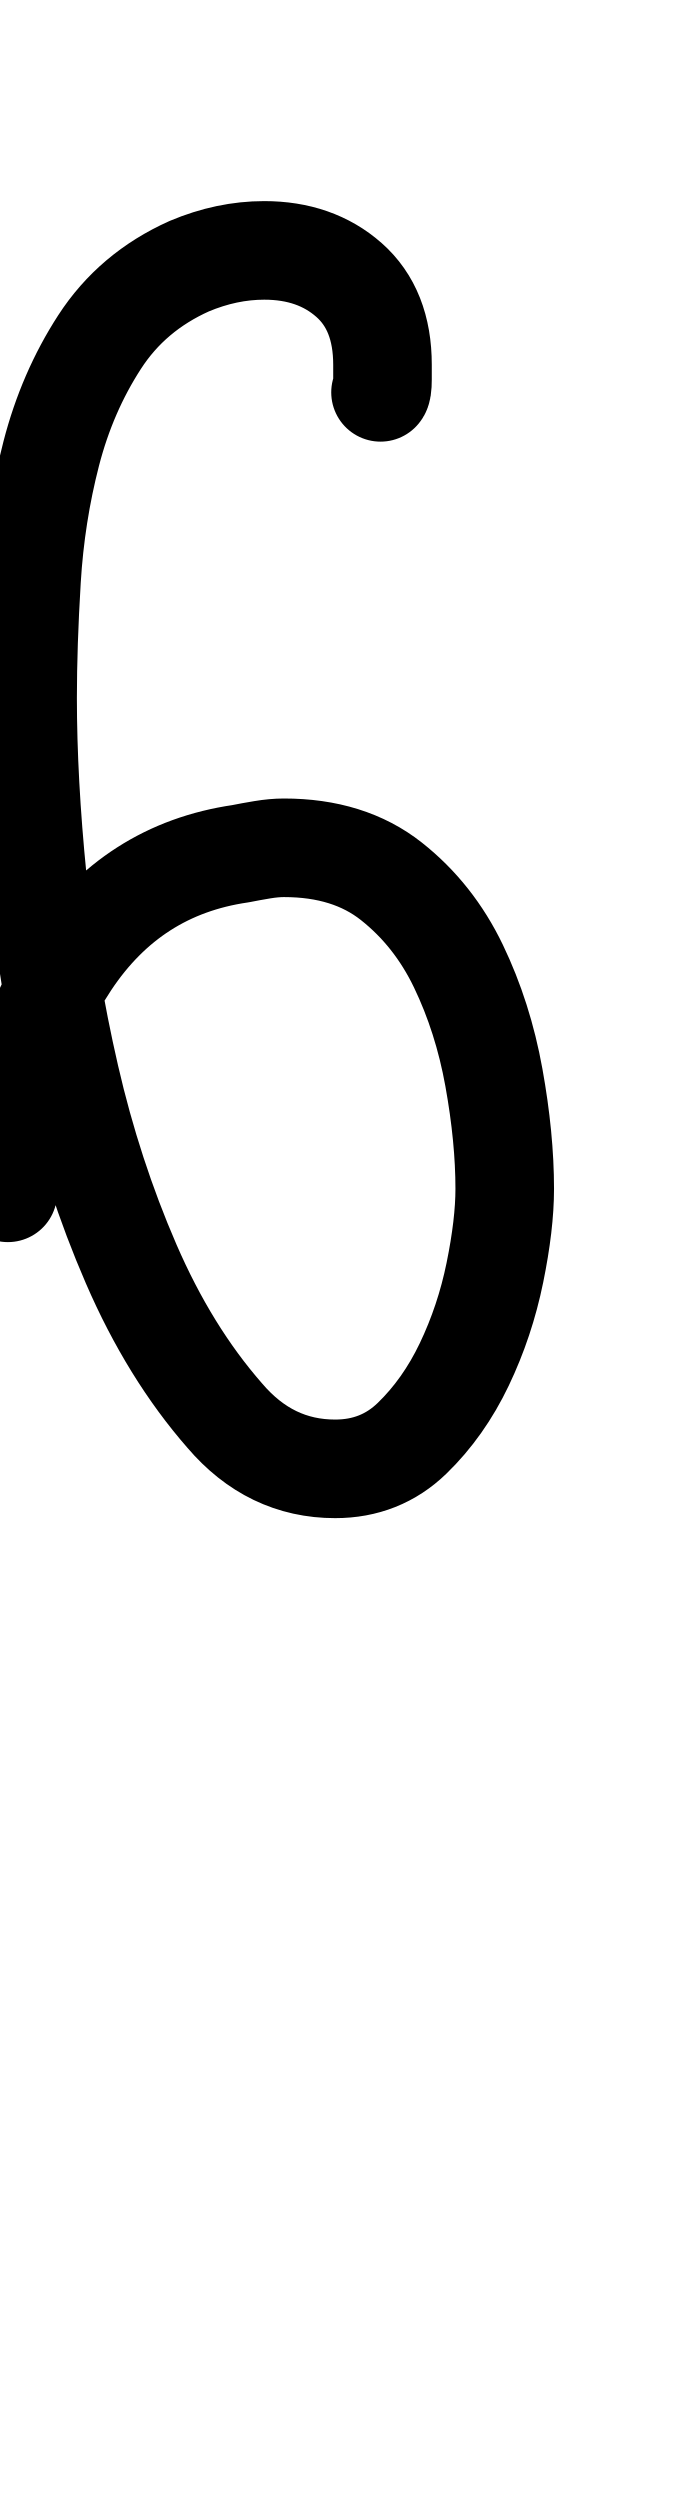
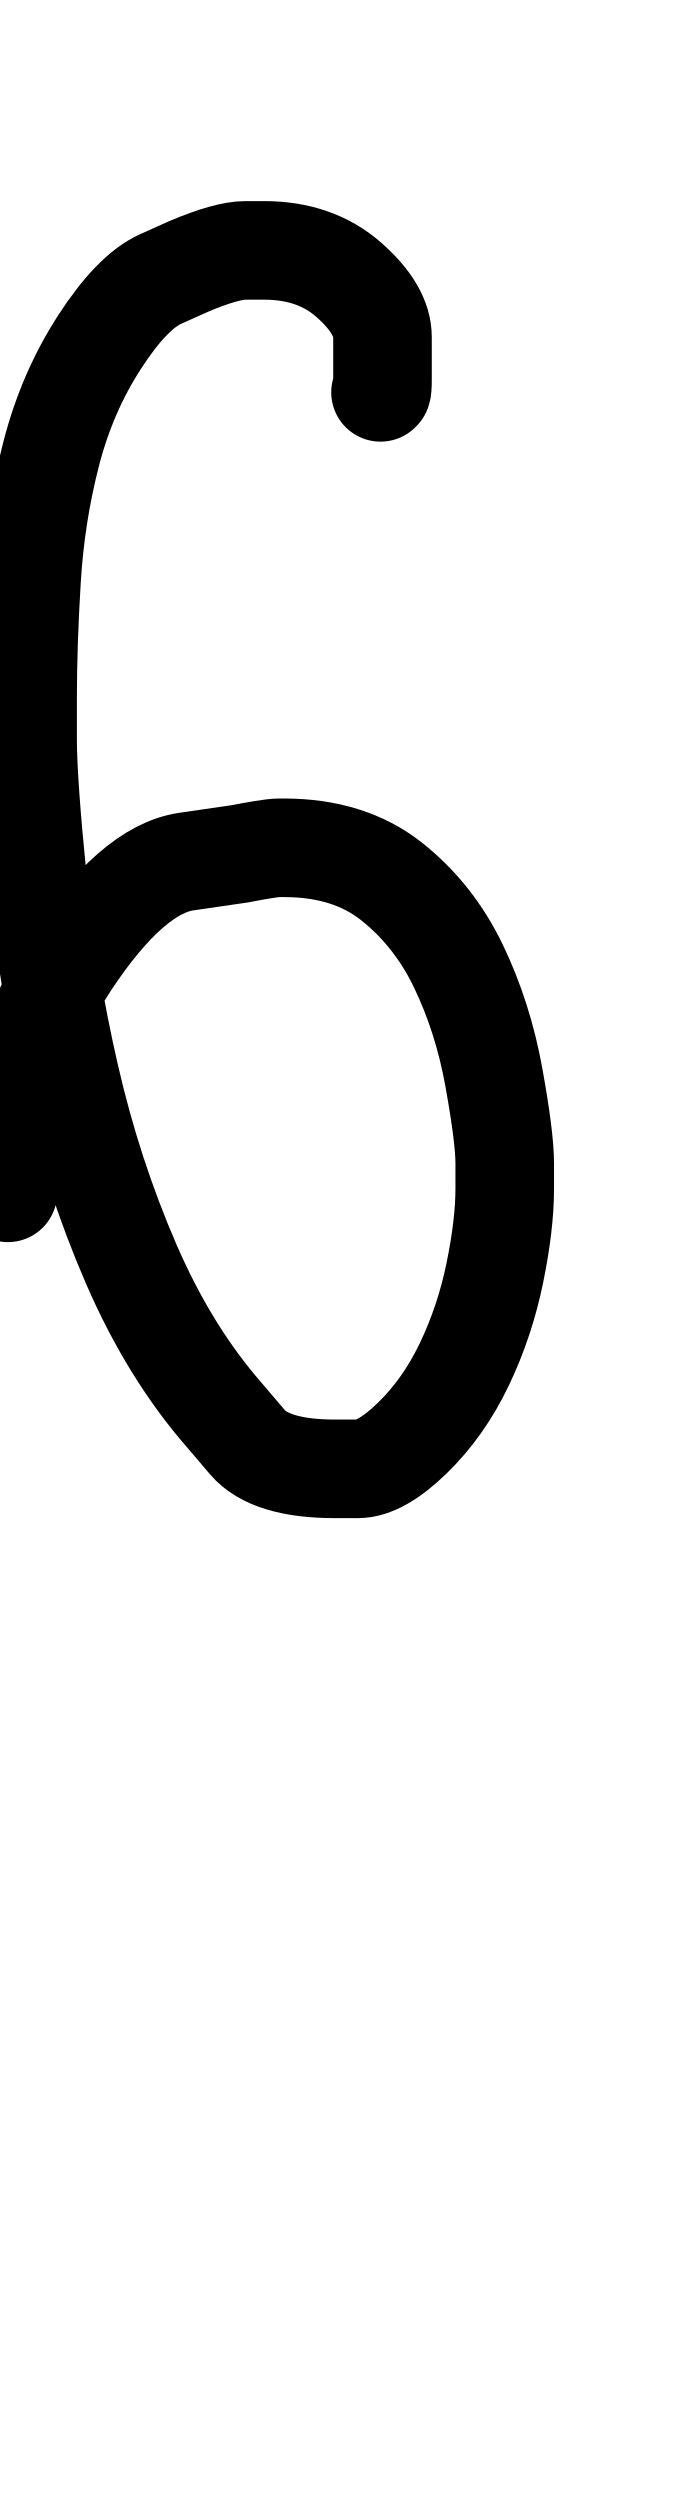
<svg xmlns="http://www.w3.org/2000/svg" width="347" height="1268" viewBox="0 0 347 1268" data-advance="347" data-ascent="750" data-descent="-518" data-vertical-extent="1268" data-units-per-em="1000" data-glyph-name="six" data-codepoint="54" fill="none" stroke="currentColor" stroke-width="50" stroke-linecap="round" stroke-linejoin="round">
-   <path d="M194 185Q194 187 194.0 192.5Q194 198 193 199Q194 198 194.0 192.5Q194 187 194 185ZM4 605Q4 536 35.5 488.5Q67 441 122 433Q127 432 133.0 431.0Q139 430 144 430Q177 430 198.5 447.0Q220 464 232.5 490.0Q245 516 250.5 546.5Q256 577 256 603Q256 621 251.0 645.5Q246 670 235.5 692.0Q225 714 209.0 729.5Q193 745 170 745Q137 745 114 718Q86 686 66.5 641.0Q47 596 35.5 546.0Q24 496 19.0 446.0Q14 396 14 354Q14 327 16.0 294.0Q18 261 26.0 230.0Q34 199 50.5 173.5Q67 148 96 135Q115 127 134 127Q160 127 177.0 142.0Q194 157 194 185Q194 157 177.0 142.0Q160 127 134 127Q115 127 96 135Q67 148 50.5 173.5Q34 199 26.0 230.0Q18 261 16.0 294.0Q14 327 14 354Q14 396 19.0 446.0Q24 496 35.5 546.0Q47 596 66.5 641.0Q86 686 114 718Q137 745 170 745Q193 745 209.0 729.5Q225 714 235.5 692.0Q246 670 251.0 645.5Q256 621 256 603Q256 577 250.5 546.5Q245 516 232.5 490.0Q220 464 198.5 447.0Q177 430 144 430Q139 430 133.0 431.0Q127 432 122 433Q67 441 35.5 488.5Q4 536 4 605Z" />
+   <path d="M193 199Q193 199 193.5 198.5Q194 198 194.0 192.5Q194 187 194 185M194 185Q194 185 194.0 171.0Q194 157 177.0 142.0Q160 127 134 127Q134 127 124.5 127.0Q115 127 96 135Q96 135 81.5 141.5Q67 148 50.5 173.5Q34 199 26.0 230.0Q18 261 16.0 294.0Q14 327 14 354Q14 354 14.0 375.0Q14 396 19.0 446.0Q24 496 35.5 546.0Q47 596 66.5 641.0Q86 686 114 718Q114 718 125.5 731.5Q137 745 170 745Q170 745 181.5 745.0Q193 745 209.0 729.5Q225 714 235.5 692.0Q246 670 251.0 645.5Q256 621 256 603Q256 603 256.0 590.0Q256 577 250.5 546.5Q245 516 232.5 490.0Q220 464 198.5 447.0Q177 430 144 430Q144 430 141.5 430.0Q139 430 133.0 431.0Q127 432 122 433Q122 433 94.5 437.0Q67 441 35.5 488.5Q4 536 4 605" />
</svg>
